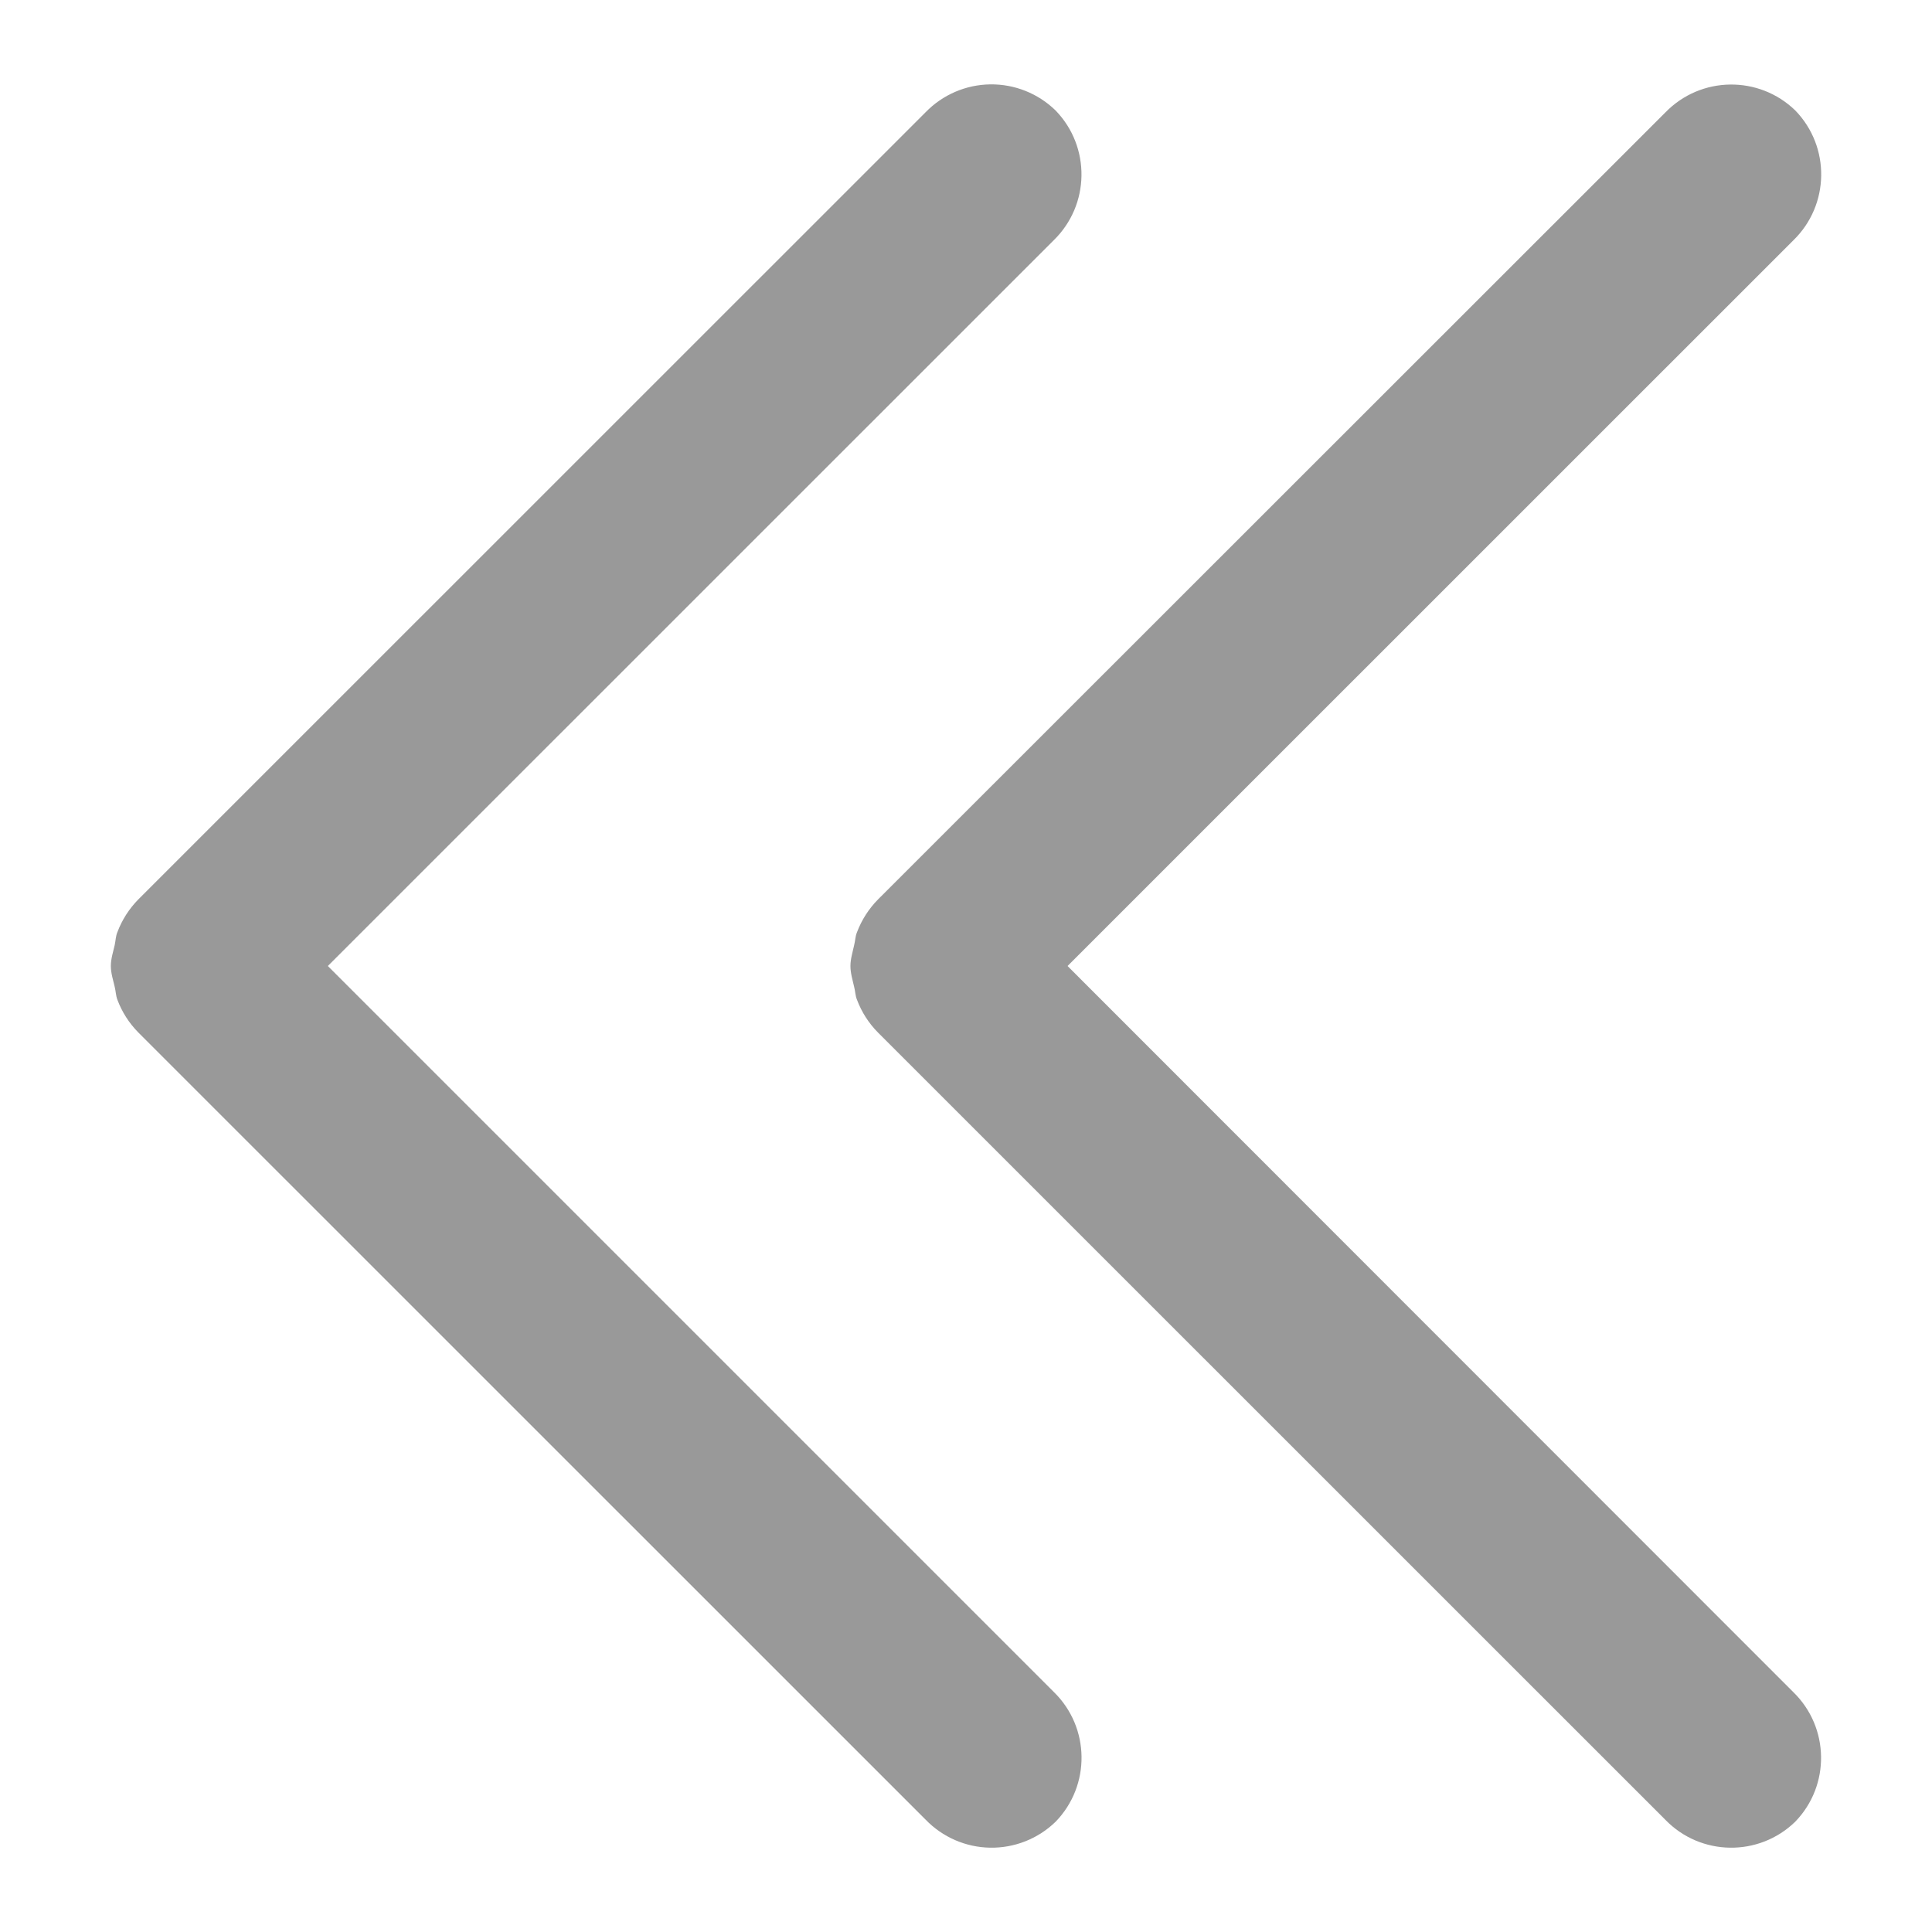
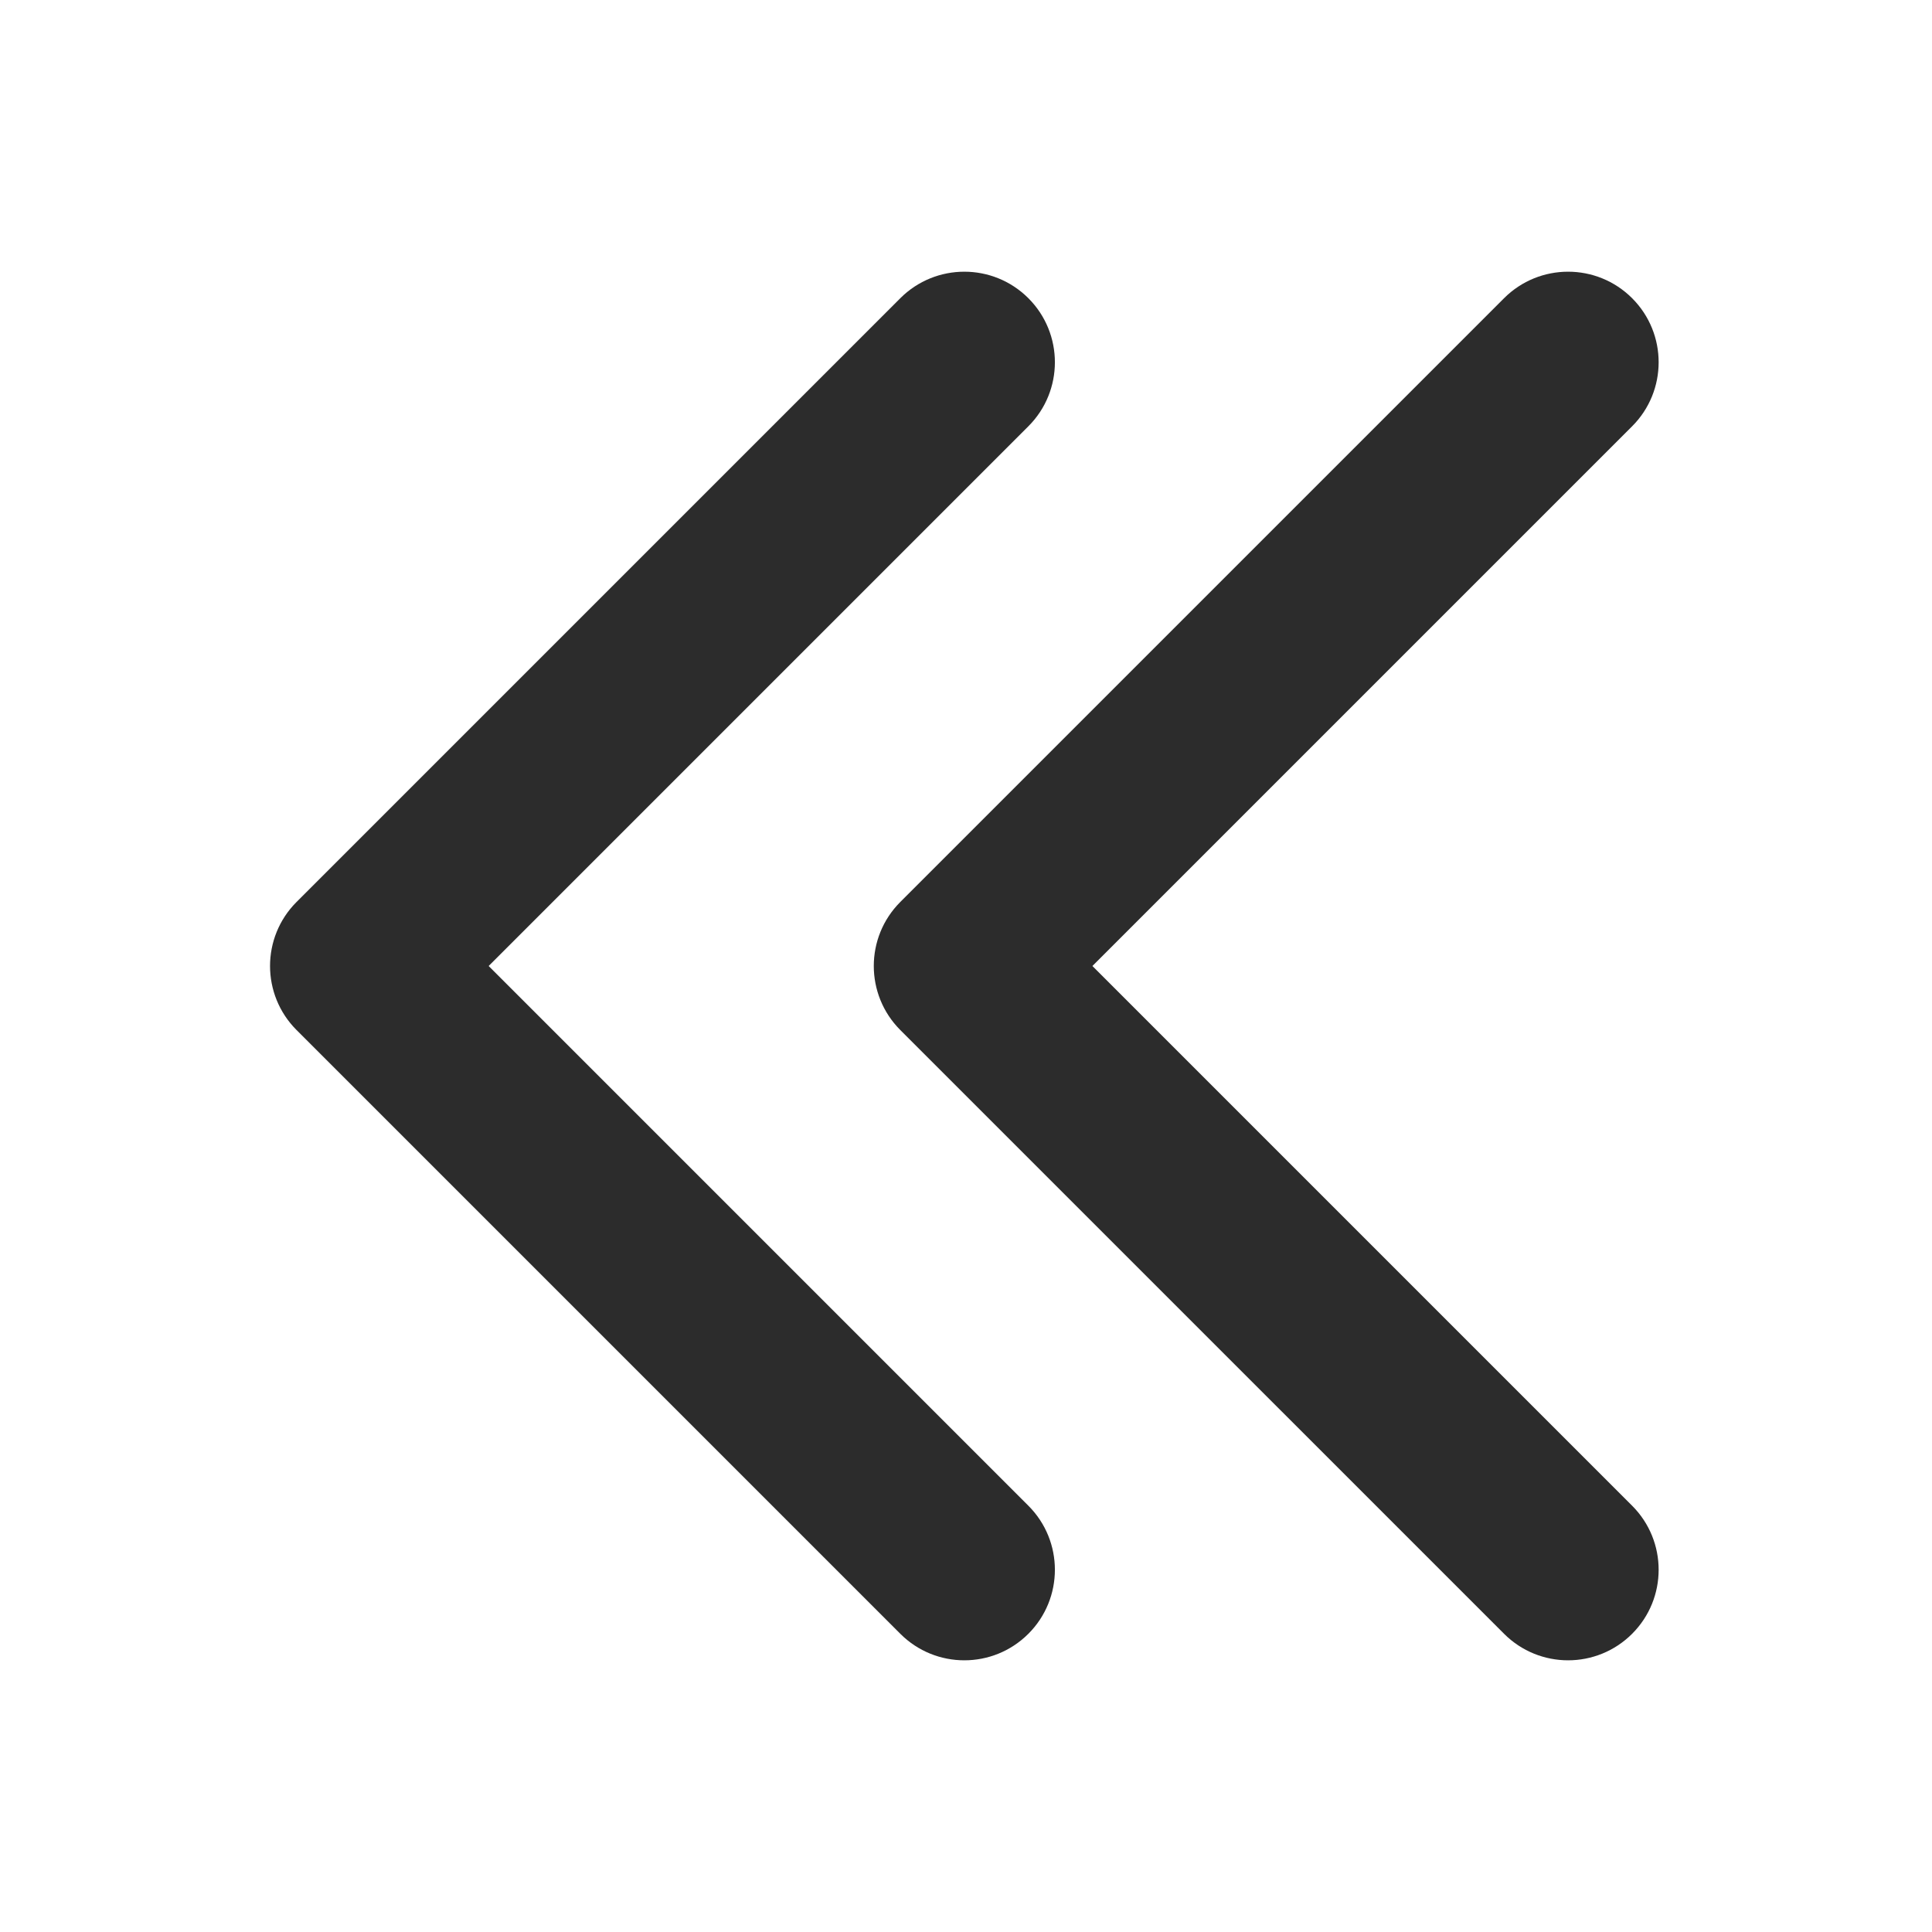
- <svg xmlns="http://www.w3.org/2000/svg" t="1635476407613" class="icon" viewBox="0 0 1024 1024" version="1.1" p-id="5596" width="32" height="32">
-   <path d="M565.824 512l384.704-384.64a48.704 48.704 0 0 0 1.024-68.8 48.704 48.704 0 0 0-68.8 0.96L465.344 476.736a49.92 49.92 0 0 0-11.136 17.408c-0.896 2.112-0.896 4.48-1.472 6.72-0.768 3.648-1.984 7.296-1.984 11.136s1.152 7.424 1.984 11.136c0.576 2.176 0.576 4.608 1.472 6.72a49.28 49.28 0 0 0 11.136 17.408l417.344 417.28a48.64 48.64 0 0 0 68.8 1.024 48.64 48.64 0 0 0-1.024-68.736L565.824 512z" p-id="5597" fill="#999999" />
-   <path d="M173.76 512l384.704-384.64a48.704 48.704 0 0 0 1.024-68.8 48.64 48.64 0 0 0-68.864 0.896l-417.28 417.216a49.92 49.92 0 0 0-11.136 17.408c-0.896 2.112-0.896 4.48-1.408 6.784-0.832 3.648-2.048 7.296-2.048 11.136s1.216 7.424 2.048 11.072c0.576 2.24 0.576 4.608 1.408 6.784a49.28 49.28 0 0 0 11.136 17.408l417.28 417.216a48.64 48.64 0 0 0 68.864 1.088 48.704 48.704 0 0 0-0.96-68.8L173.76 512z" p-id="5598" fill="#999999" />
+ <svg xmlns="http://www.w3.org/2000/svg" t="1637660790534" class="icon" viewBox="0 0 1024 1024" version="1.1" p-id="11627" width="32" height="32">
+   <path d="M511.12 880c-12.28 0-24.57-4.69-33.94-14.06l-320-320c-18.74-18.75-18.74-49.14 0-67.88l320-320c18.75-18.74 49.14-18.74 67.88 0 18.74 18.75 18.74 49.14 0 67.88L259 512l286.06 286.06c18.74 18.75 18.74 49.14 0 67.88-9.37 9.37-21.65 14.06-33.94 14.06z" fill="#2c2c2c" p-id="11628" />
+   <path d="M831.12 880c-12.28 0-24.57-4.69-33.94-14.06l-320-320c-18.74-18.75-18.74-49.14 0-67.88l320-320c18.75-18.74 49.14-18.74 67.88 0 18.74 18.75 18.74 49.14 0 67.88L579 512l286.06 286.06c18.74 18.75 18.74 49.14 0 67.88-9.37 9.37-21.65 14.06-33.94 14.06z" fill="#2c2c2c" p-id="11629" />
</svg>
